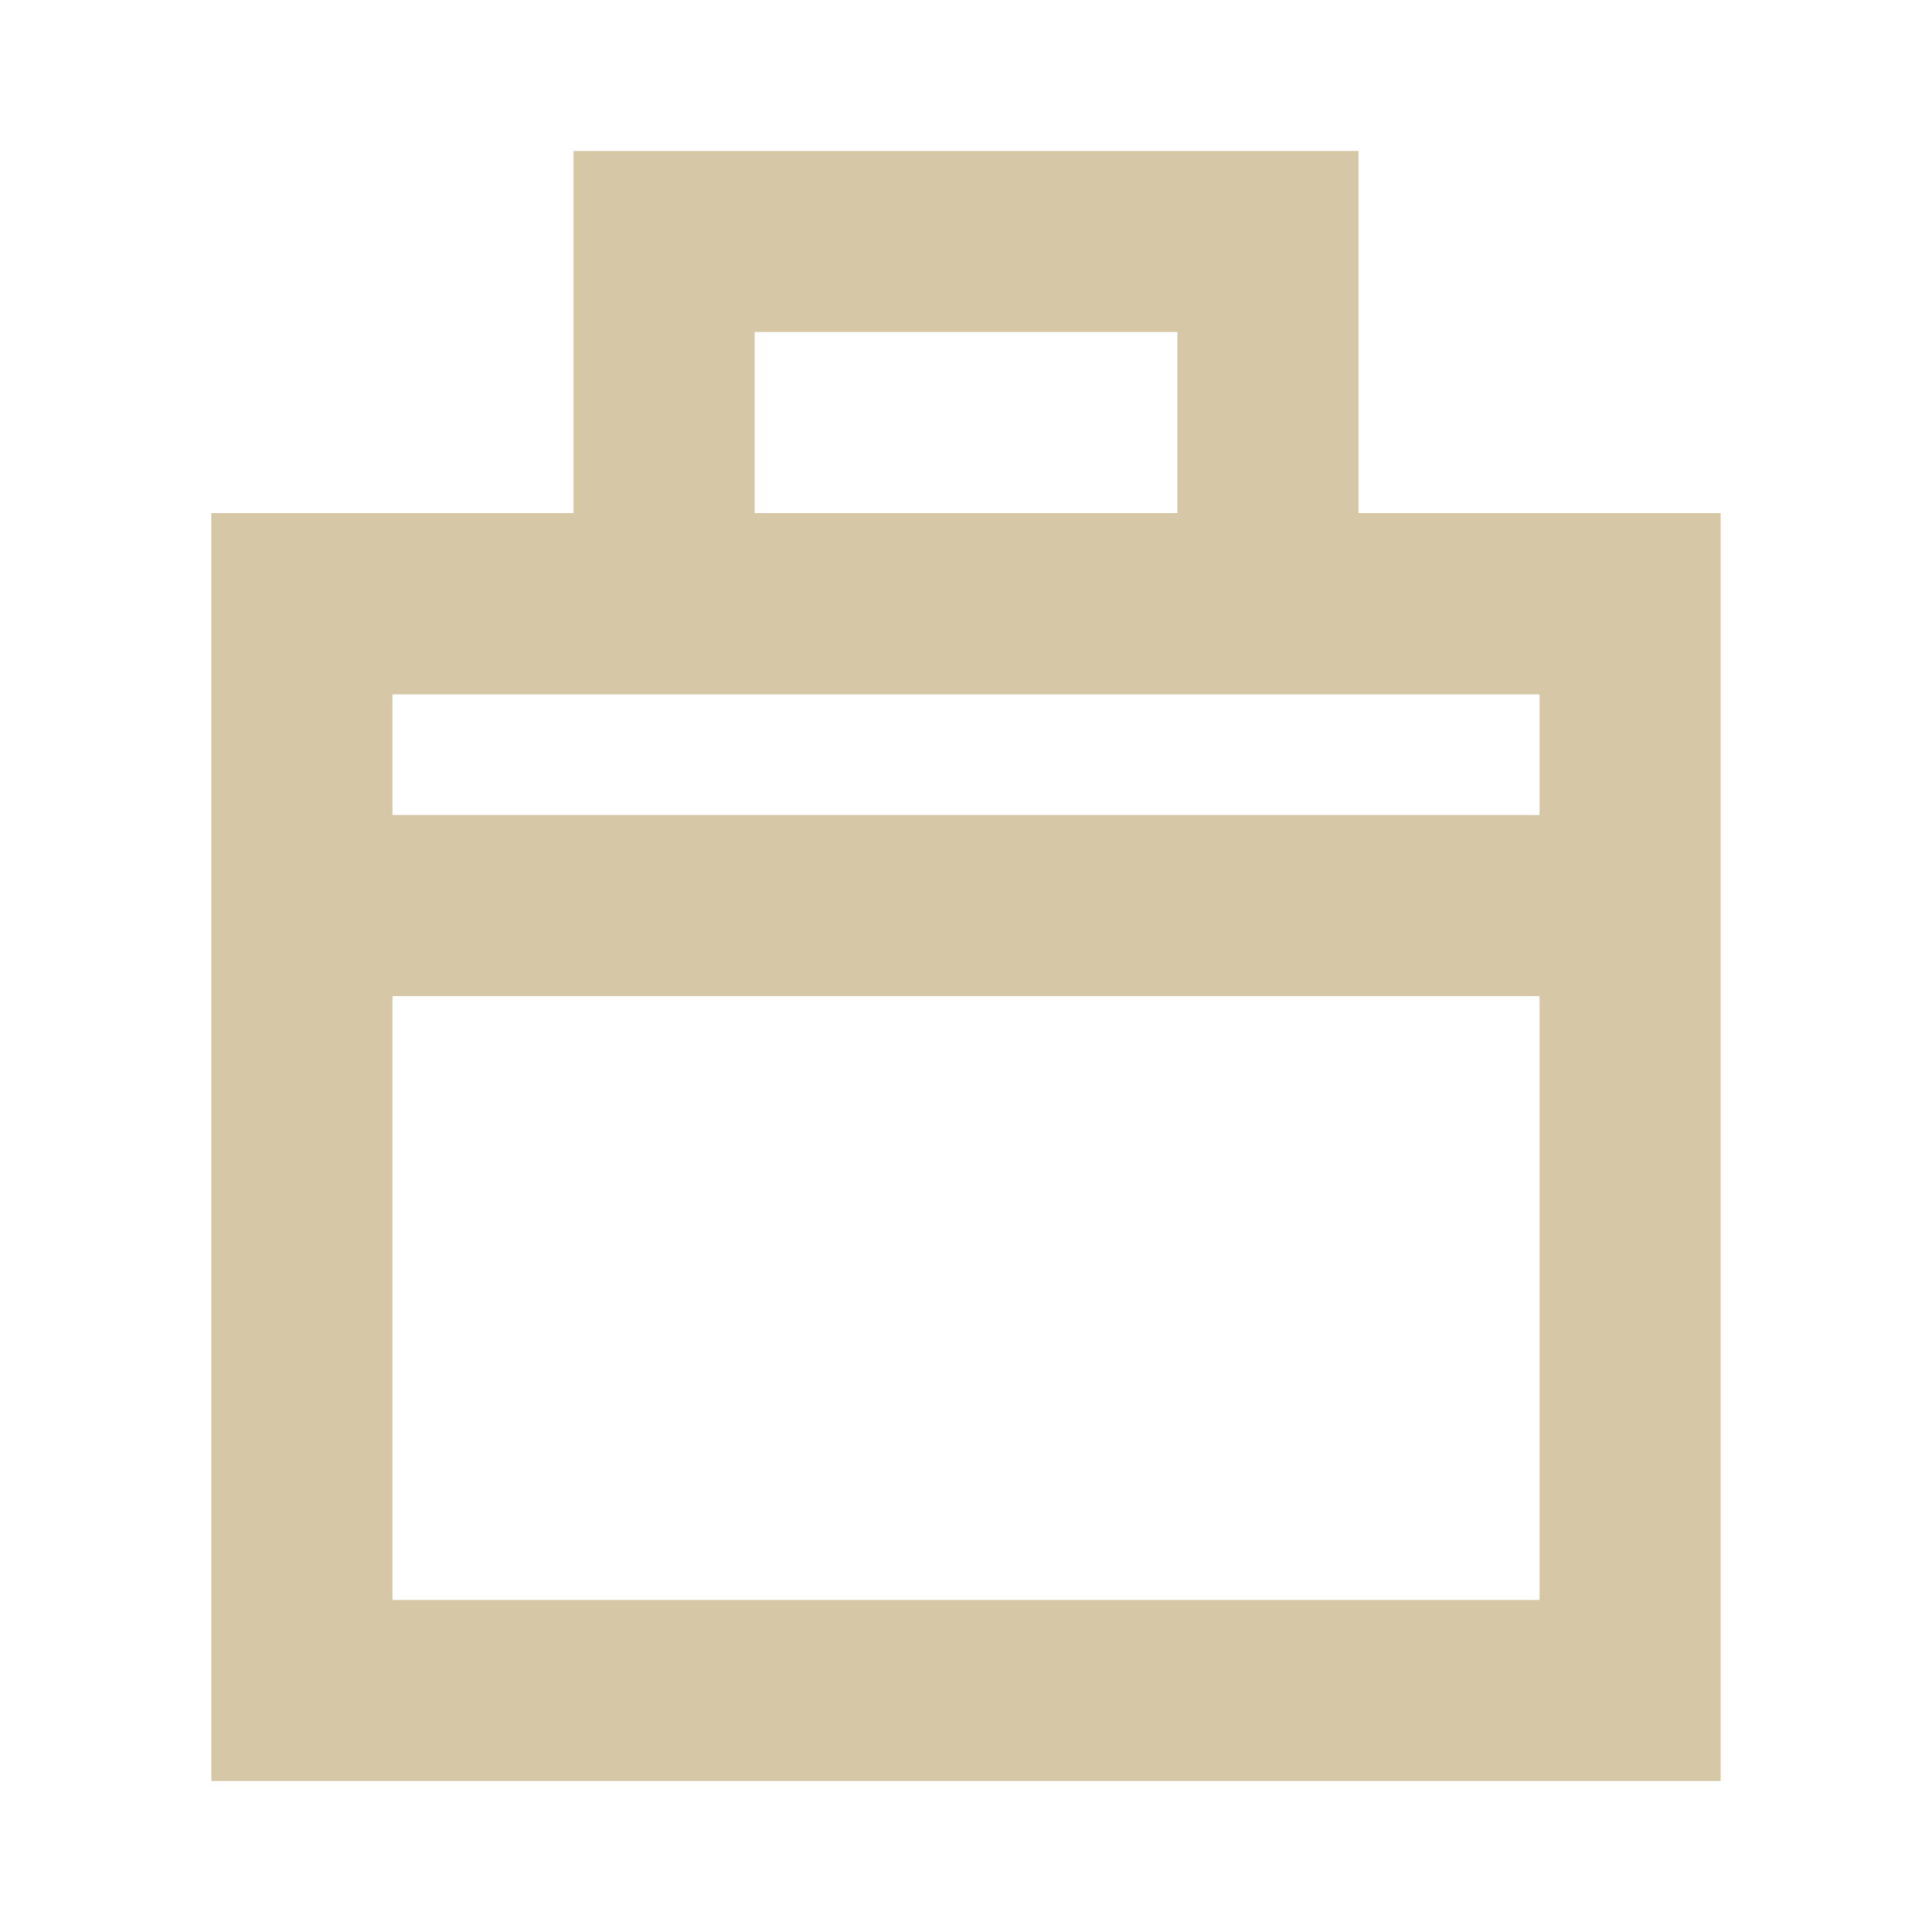
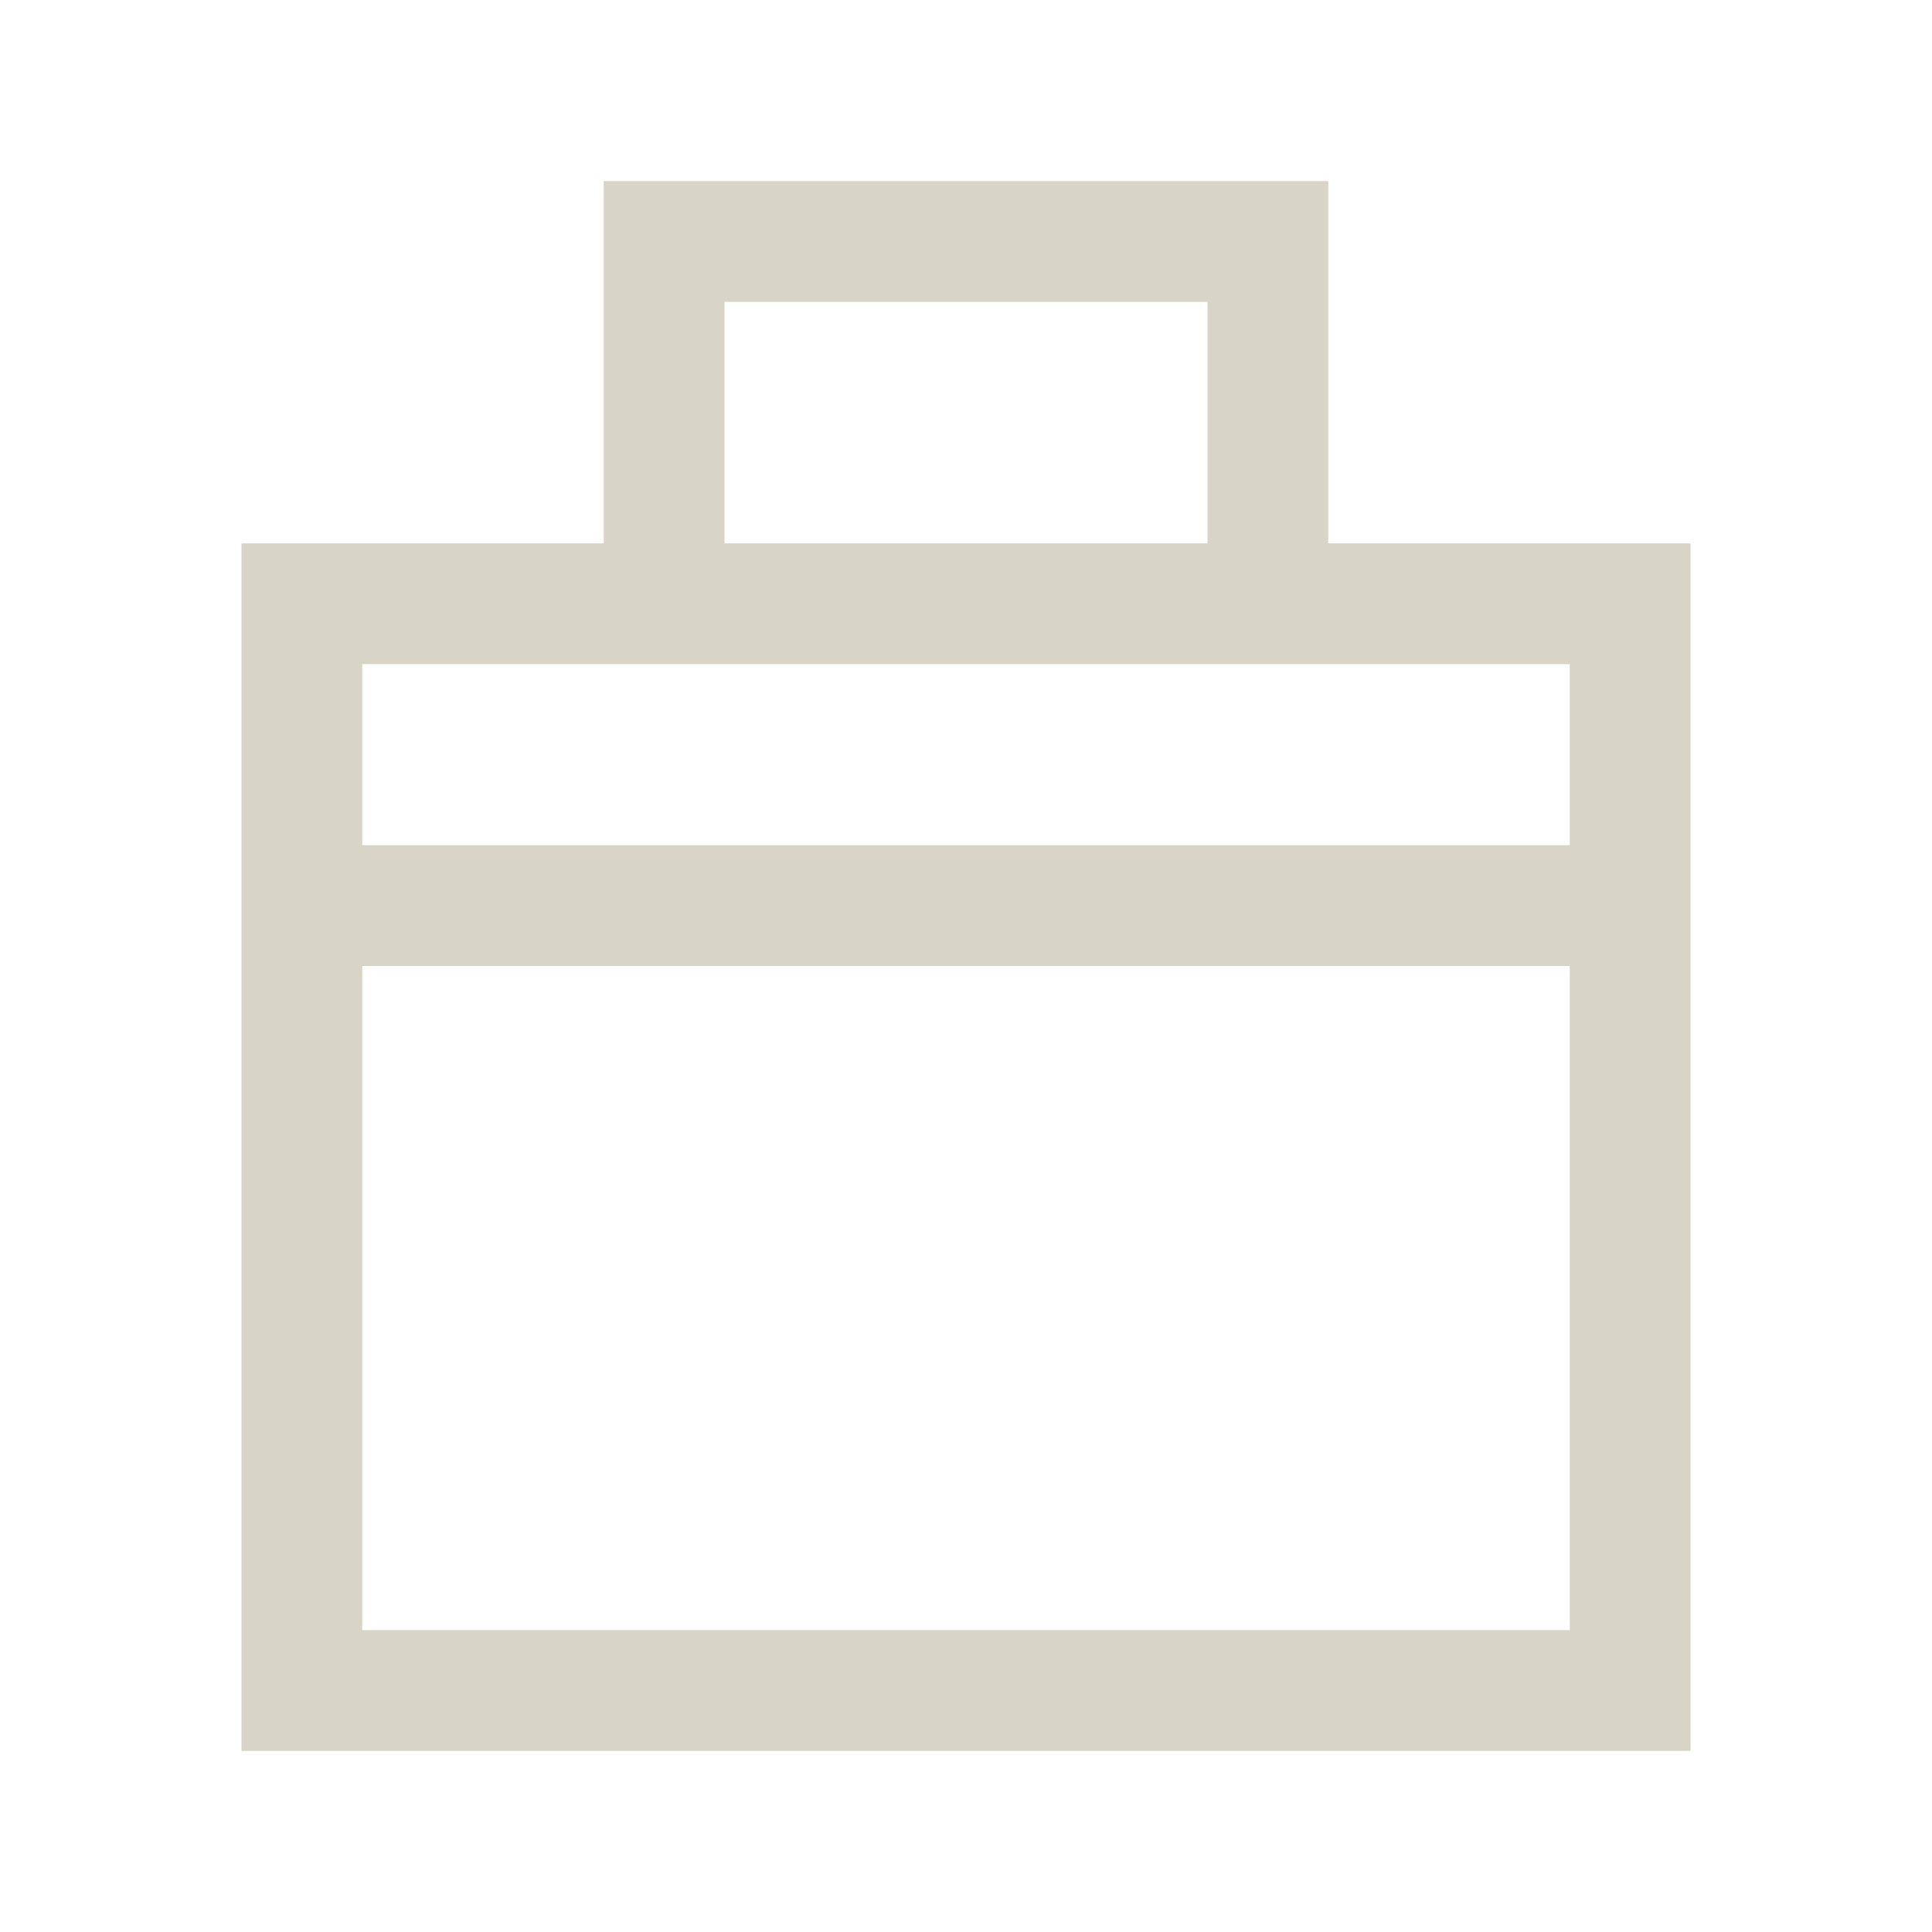
<svg xmlns="http://www.w3.org/2000/svg" width="32" height="32" viewBox="0 0 32 32">
-   <g fill="#d6c7a6">
-     <path d="M5 10H27V28H5ZM11 10V4H21V10" fill="none" stroke="#d6c7a6" stroke-width="3" />
-     <path d="M5 15H27" stroke="#d6c7a6" stroke-width="3" />
+   <g fill="#d8d5c6">
+     <path d="M5 10H27V28H5ZM11 10V4H21V10" fill="none" stroke="#d8d5c6" stroke-width="2" />
+     <path d="M5 15H27" stroke="#d8d5c6" stroke-width="2" />
  </g>
</svg>
